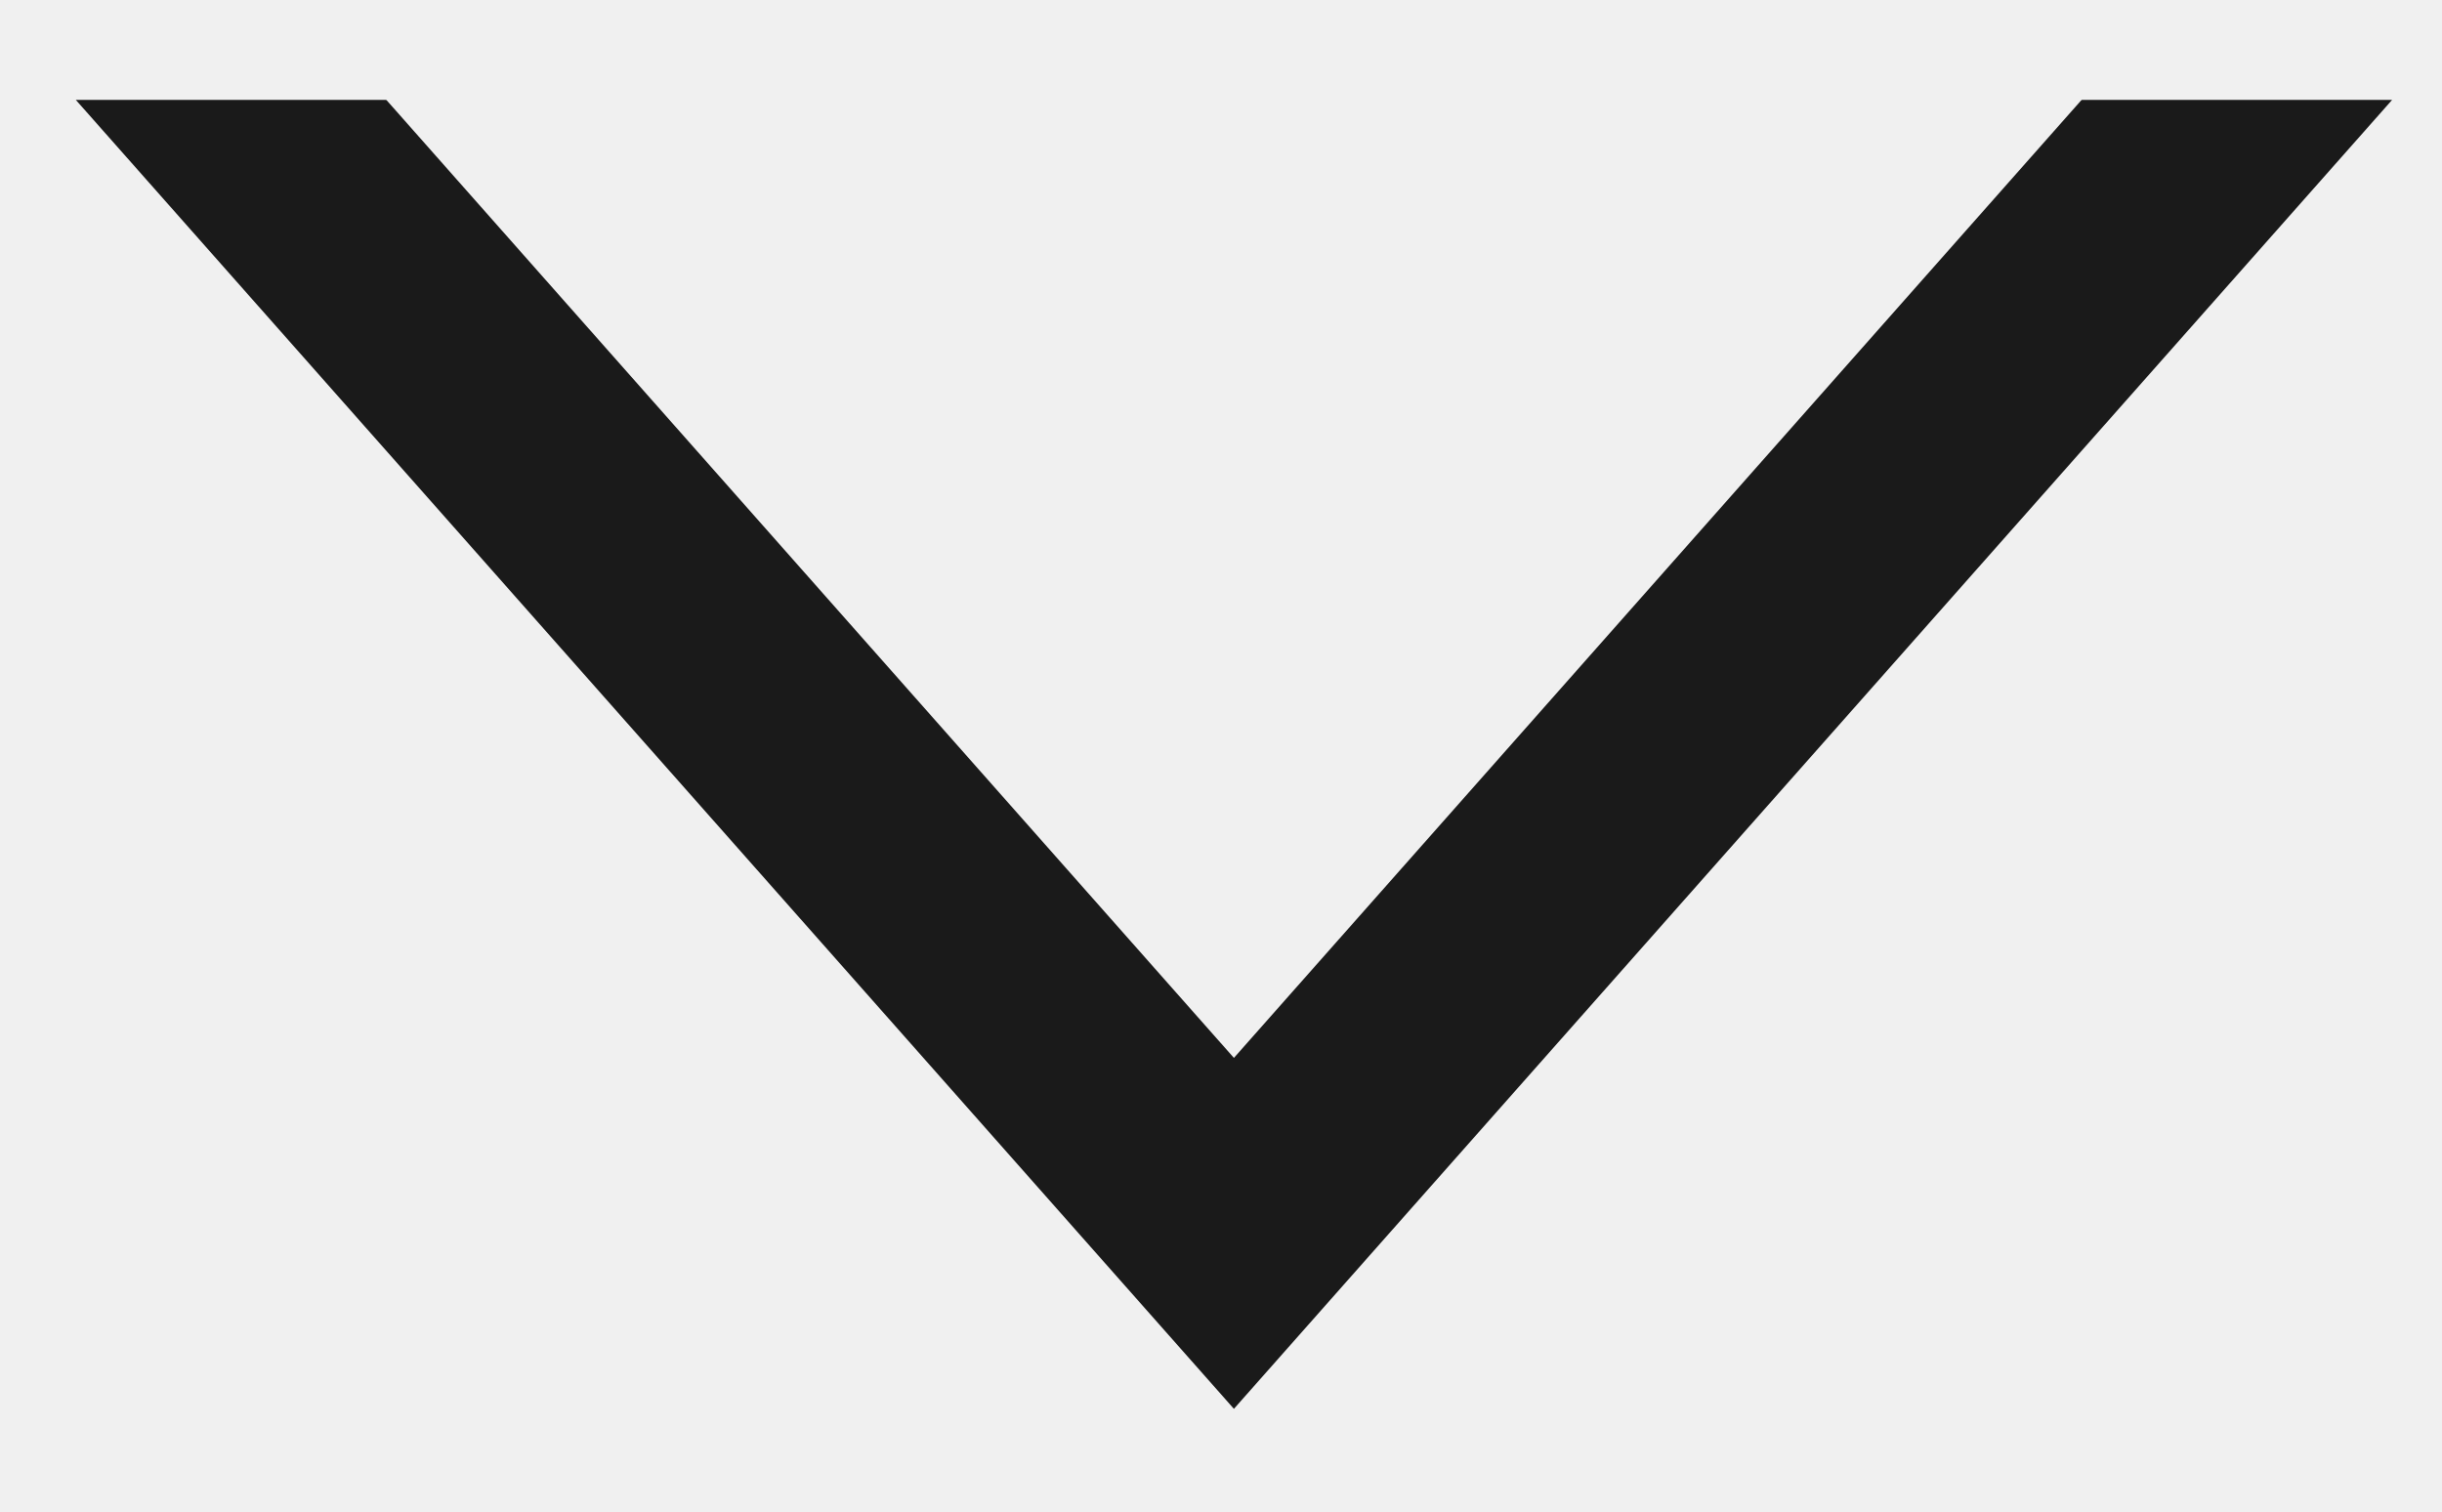
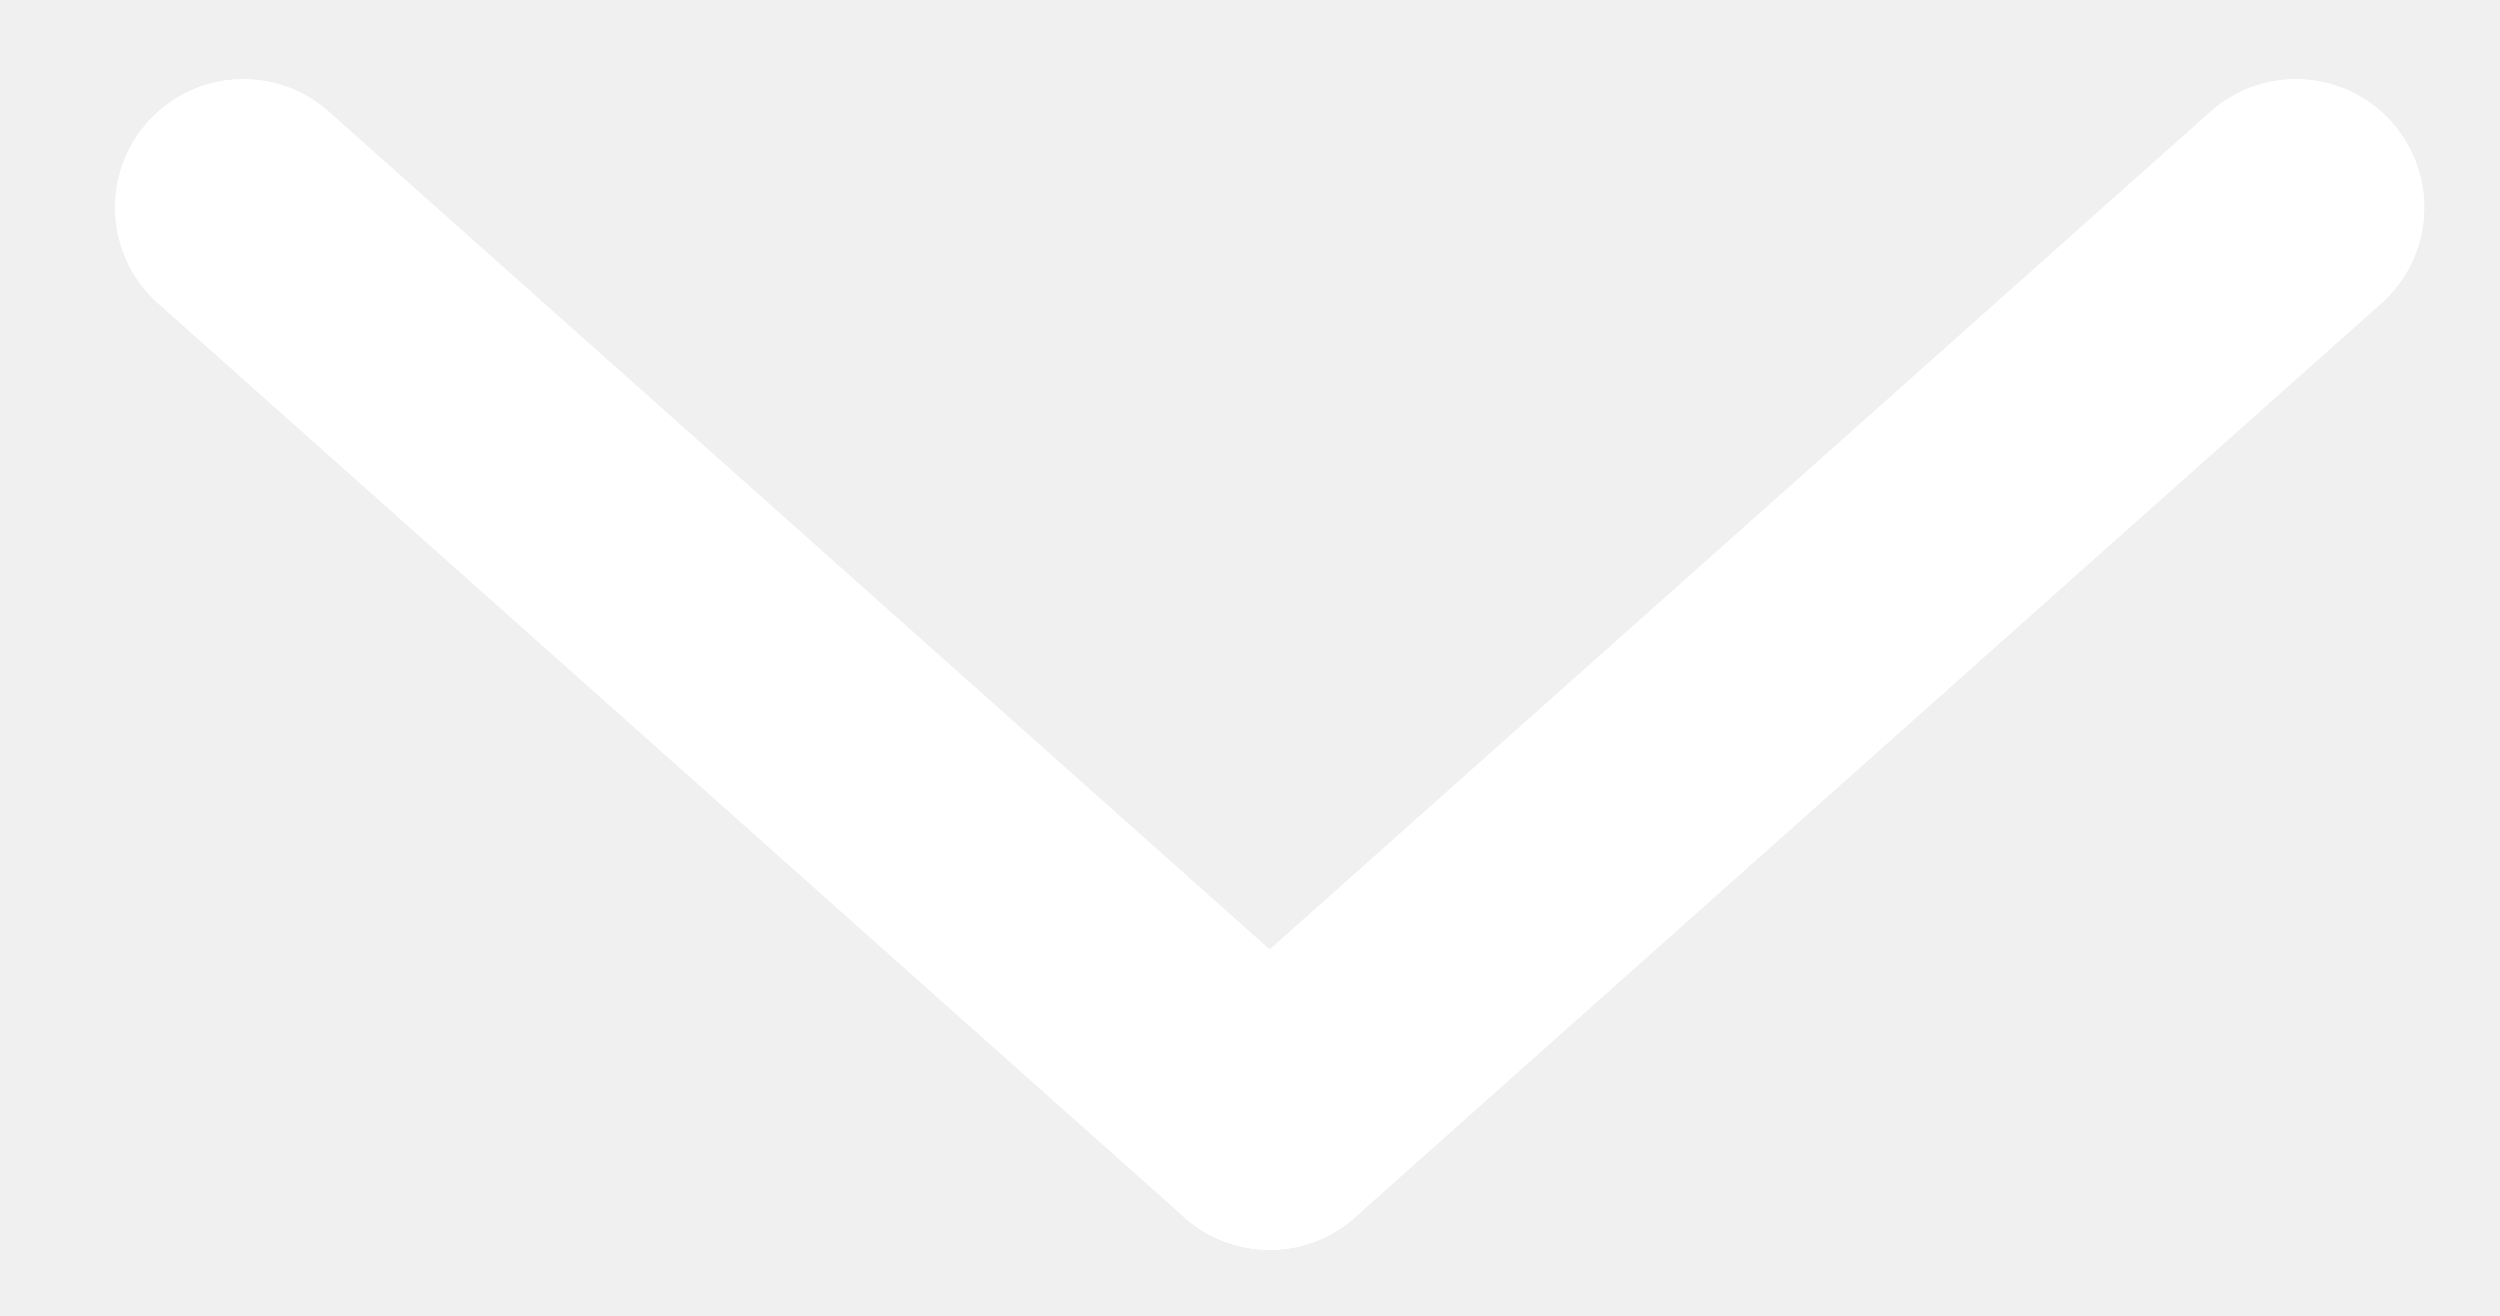
- <svg xmlns="http://www.w3.org/2000/svg" width="21" height="13" viewBox="0 0 21 13" fill="none">
-   <mask id="path-1-inside-1_756_3349" fill="white">
-     <path d="M0.652 0.859L10.611 12.116L20.571 0.859" />
-   </mask>
-   <path d="M-0.846 2.185C-1.578 1.357 -1.5 0.093 -0.673 -0.638C0.154 -1.37 1.418 -1.293 2.15 -0.466L-0.846 2.185ZM10.611 12.116L12.109 13.441C11.73 13.87 11.184 14.116 10.611 14.116C10.038 14.116 9.493 13.87 9.113 13.441L10.611 12.116ZM19.073 -0.466C19.805 -1.293 21.069 -1.37 21.896 -0.638C22.723 0.093 22.8 1.357 22.069 2.185L19.073 -0.466ZM2.15 -0.466L12.109 10.791L9.113 13.441L-0.846 2.185L2.15 -0.466ZM9.113 10.791L19.073 -0.466L22.069 2.185L12.109 13.441L9.113 10.791Z" fill="#1A1A1A" mask="url(#path-1-inside-1_756_3349)" />
+ <svg xmlns="http://www.w3.org/2000/svg" width="19" height="10" viewBox="0 0 19 10" fill="none">
+   <path d="M1.85 1.577L9.65 8.523" stroke="white" stroke-width="1.95" stroke-linecap="round" />
+   <path d="M1.85 1.577L9.65 8.523" stroke="white" stroke-width="1.95" stroke-linecap="round" />
+   <path d="M17.449 1.577L9.649 8.523" stroke="white" stroke-width="1.95" stroke-linecap="round" />
+   <path d="M17.449 1.577L9.649 8.523" stroke="white" stroke-width="1.95" stroke-linecap="round" />
</svg>
